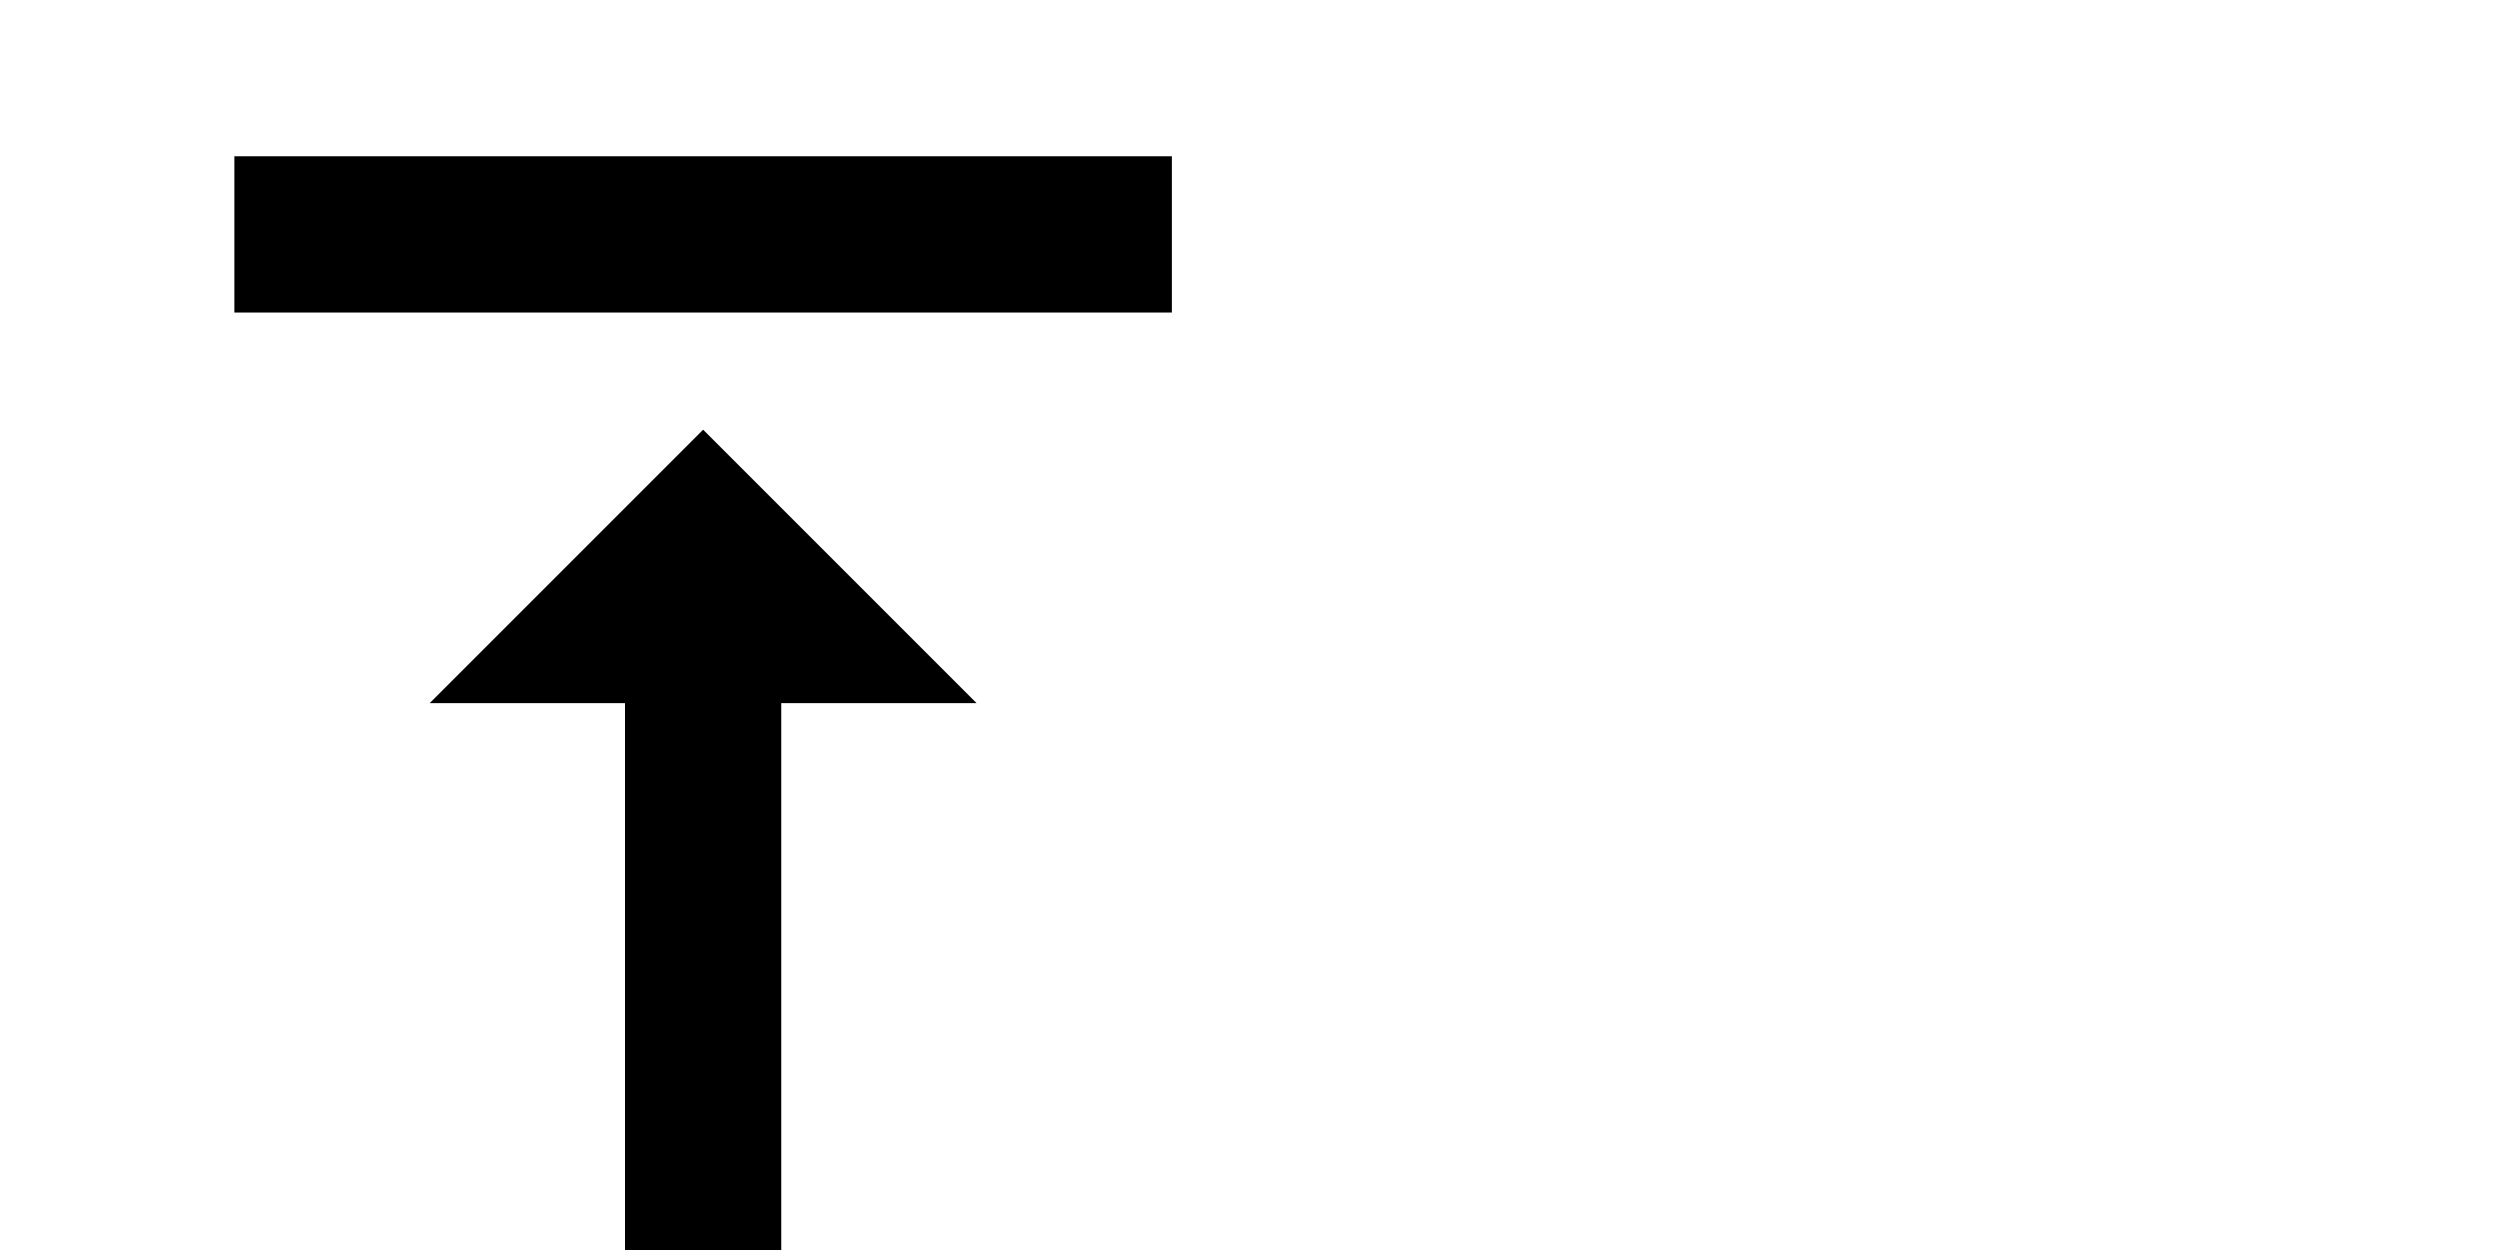
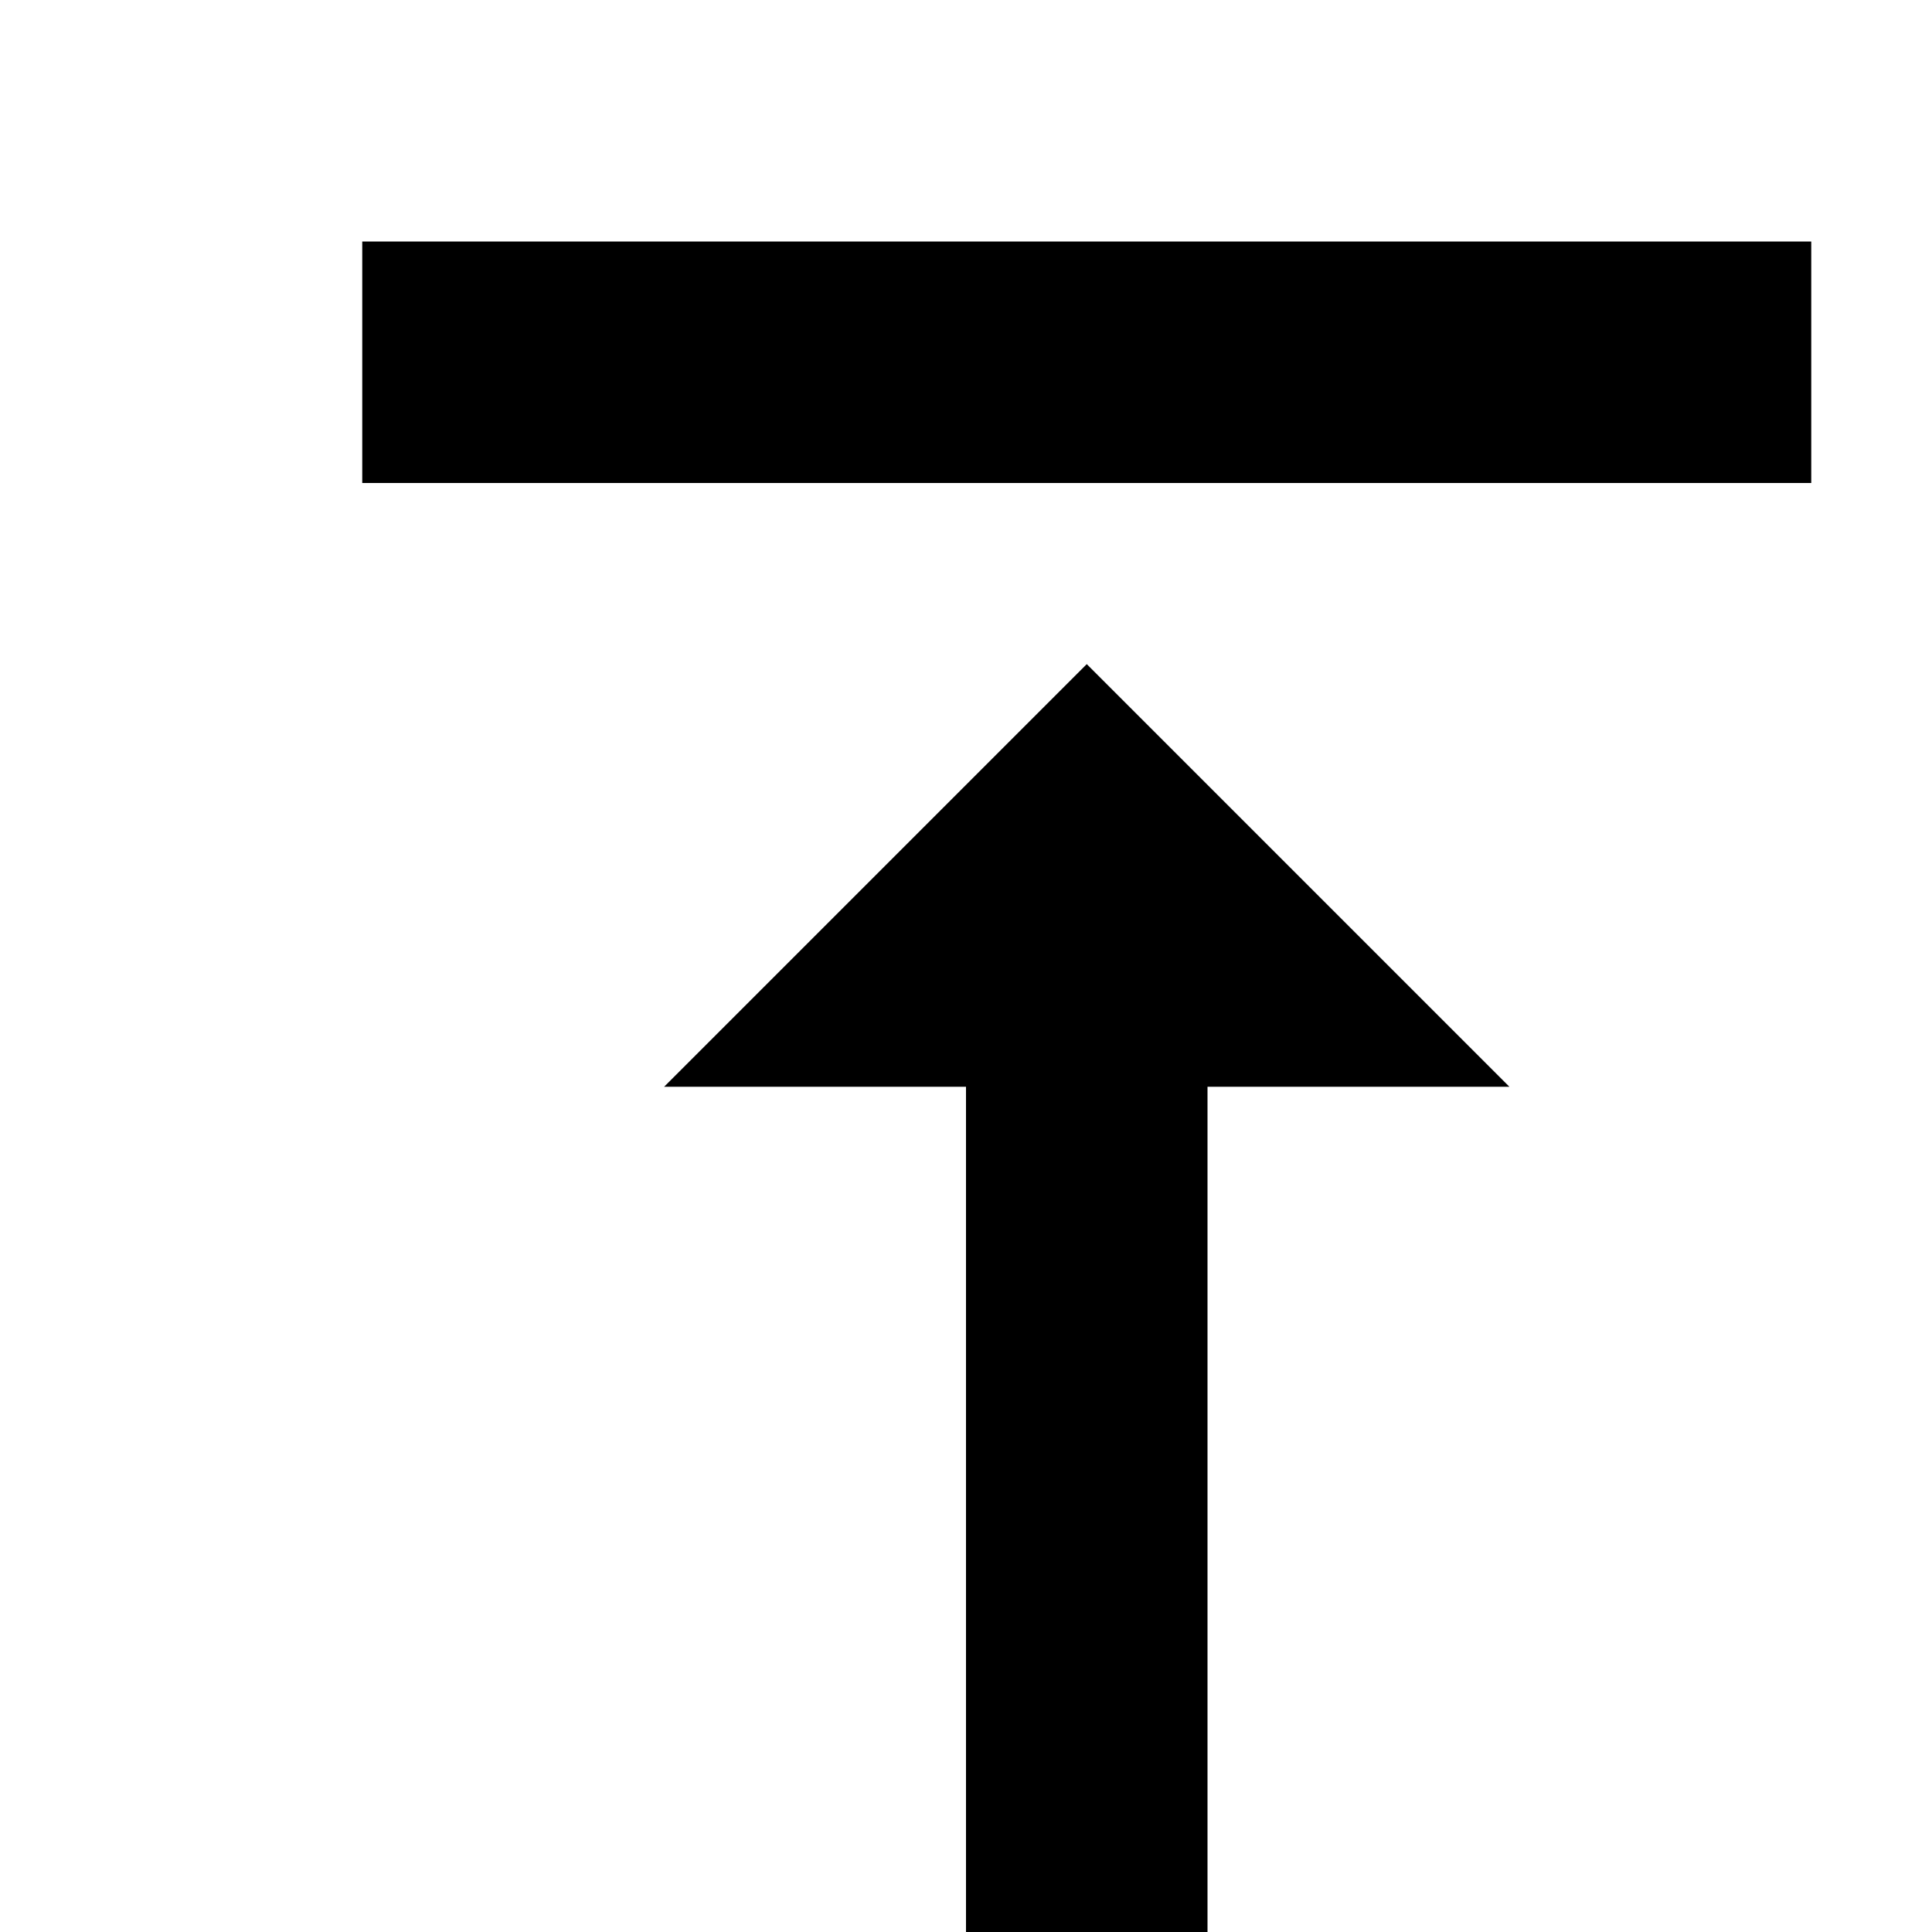
- <svg xmlns="http://www.w3.org/2000/svg" width="32" height="16" version="1.1">
+ <svg xmlns="http://www.w3.org/2000/svg" width="16" height="16" version="1.1">
  <g>
    <path fill-rule="evenodd" d="M0,0 L0,2 L12,2 L12,0 L0,0 L0,0 Z M2.5,7 L5,7 L5,14 L7,14 L7,7 L9.5,7 L6,3.5 L2.5,7 L2.5,7 Z" transform="translate(3 2)" />
  </g>
</svg>
